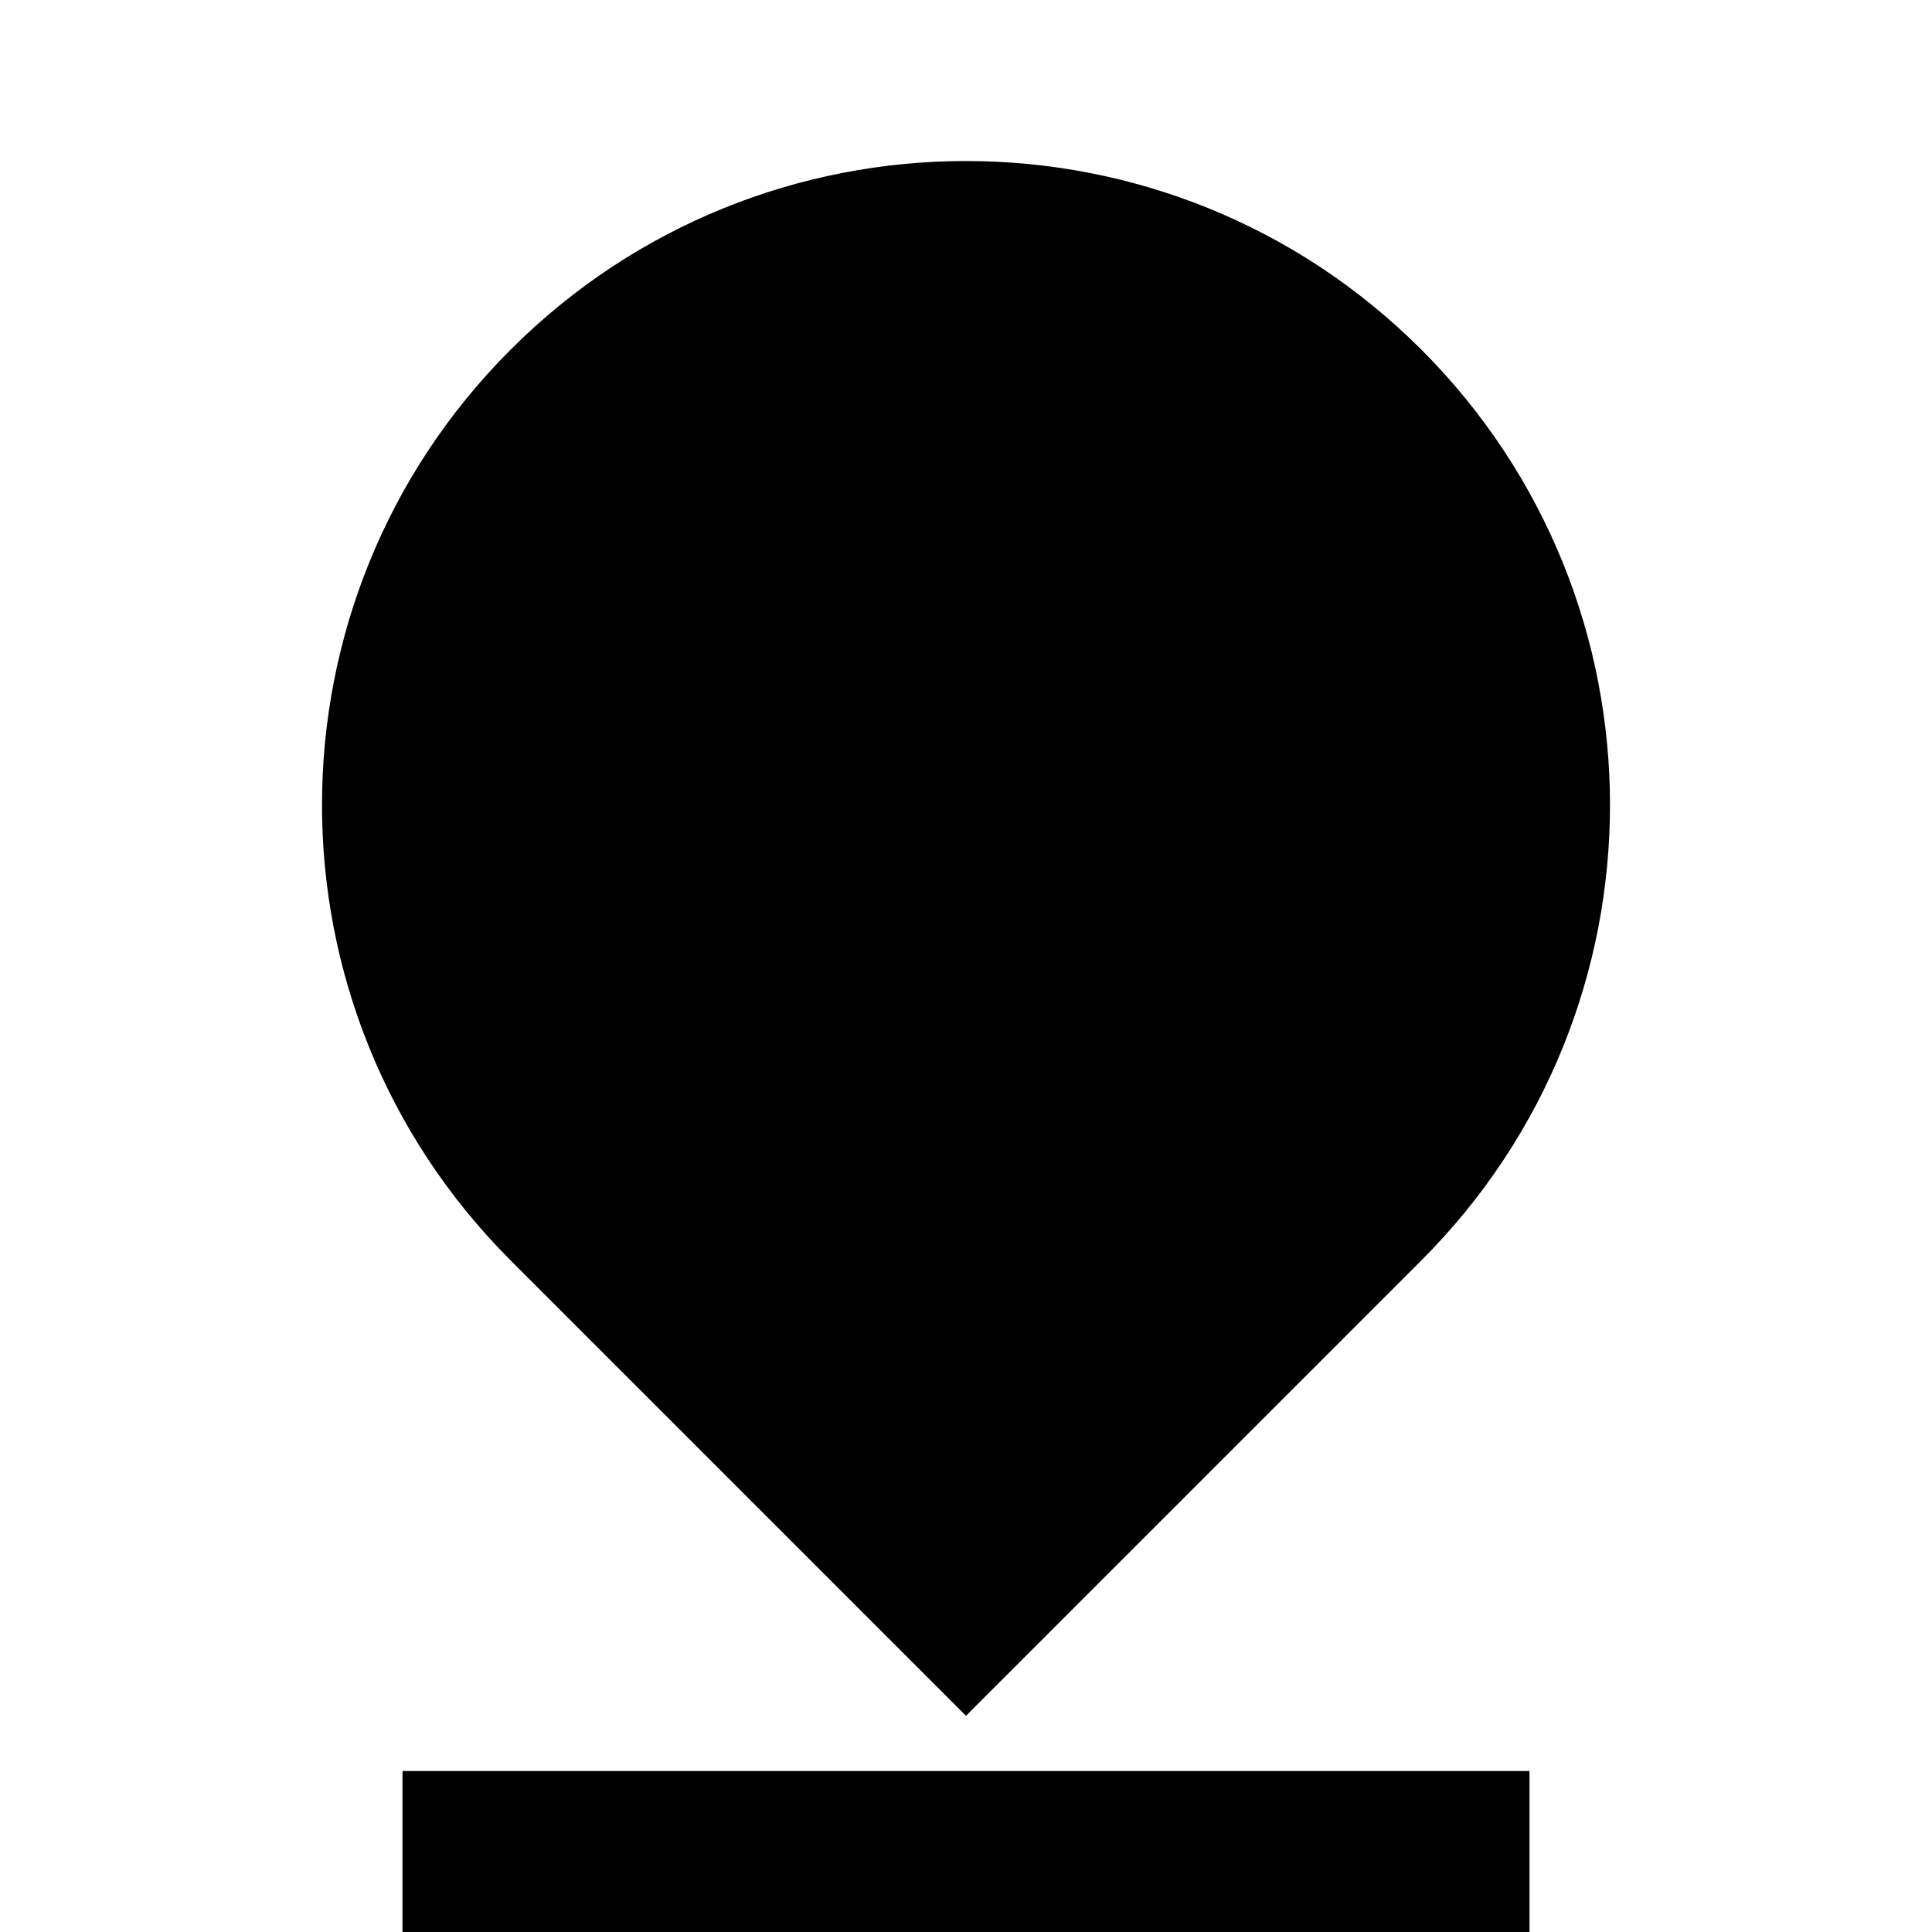
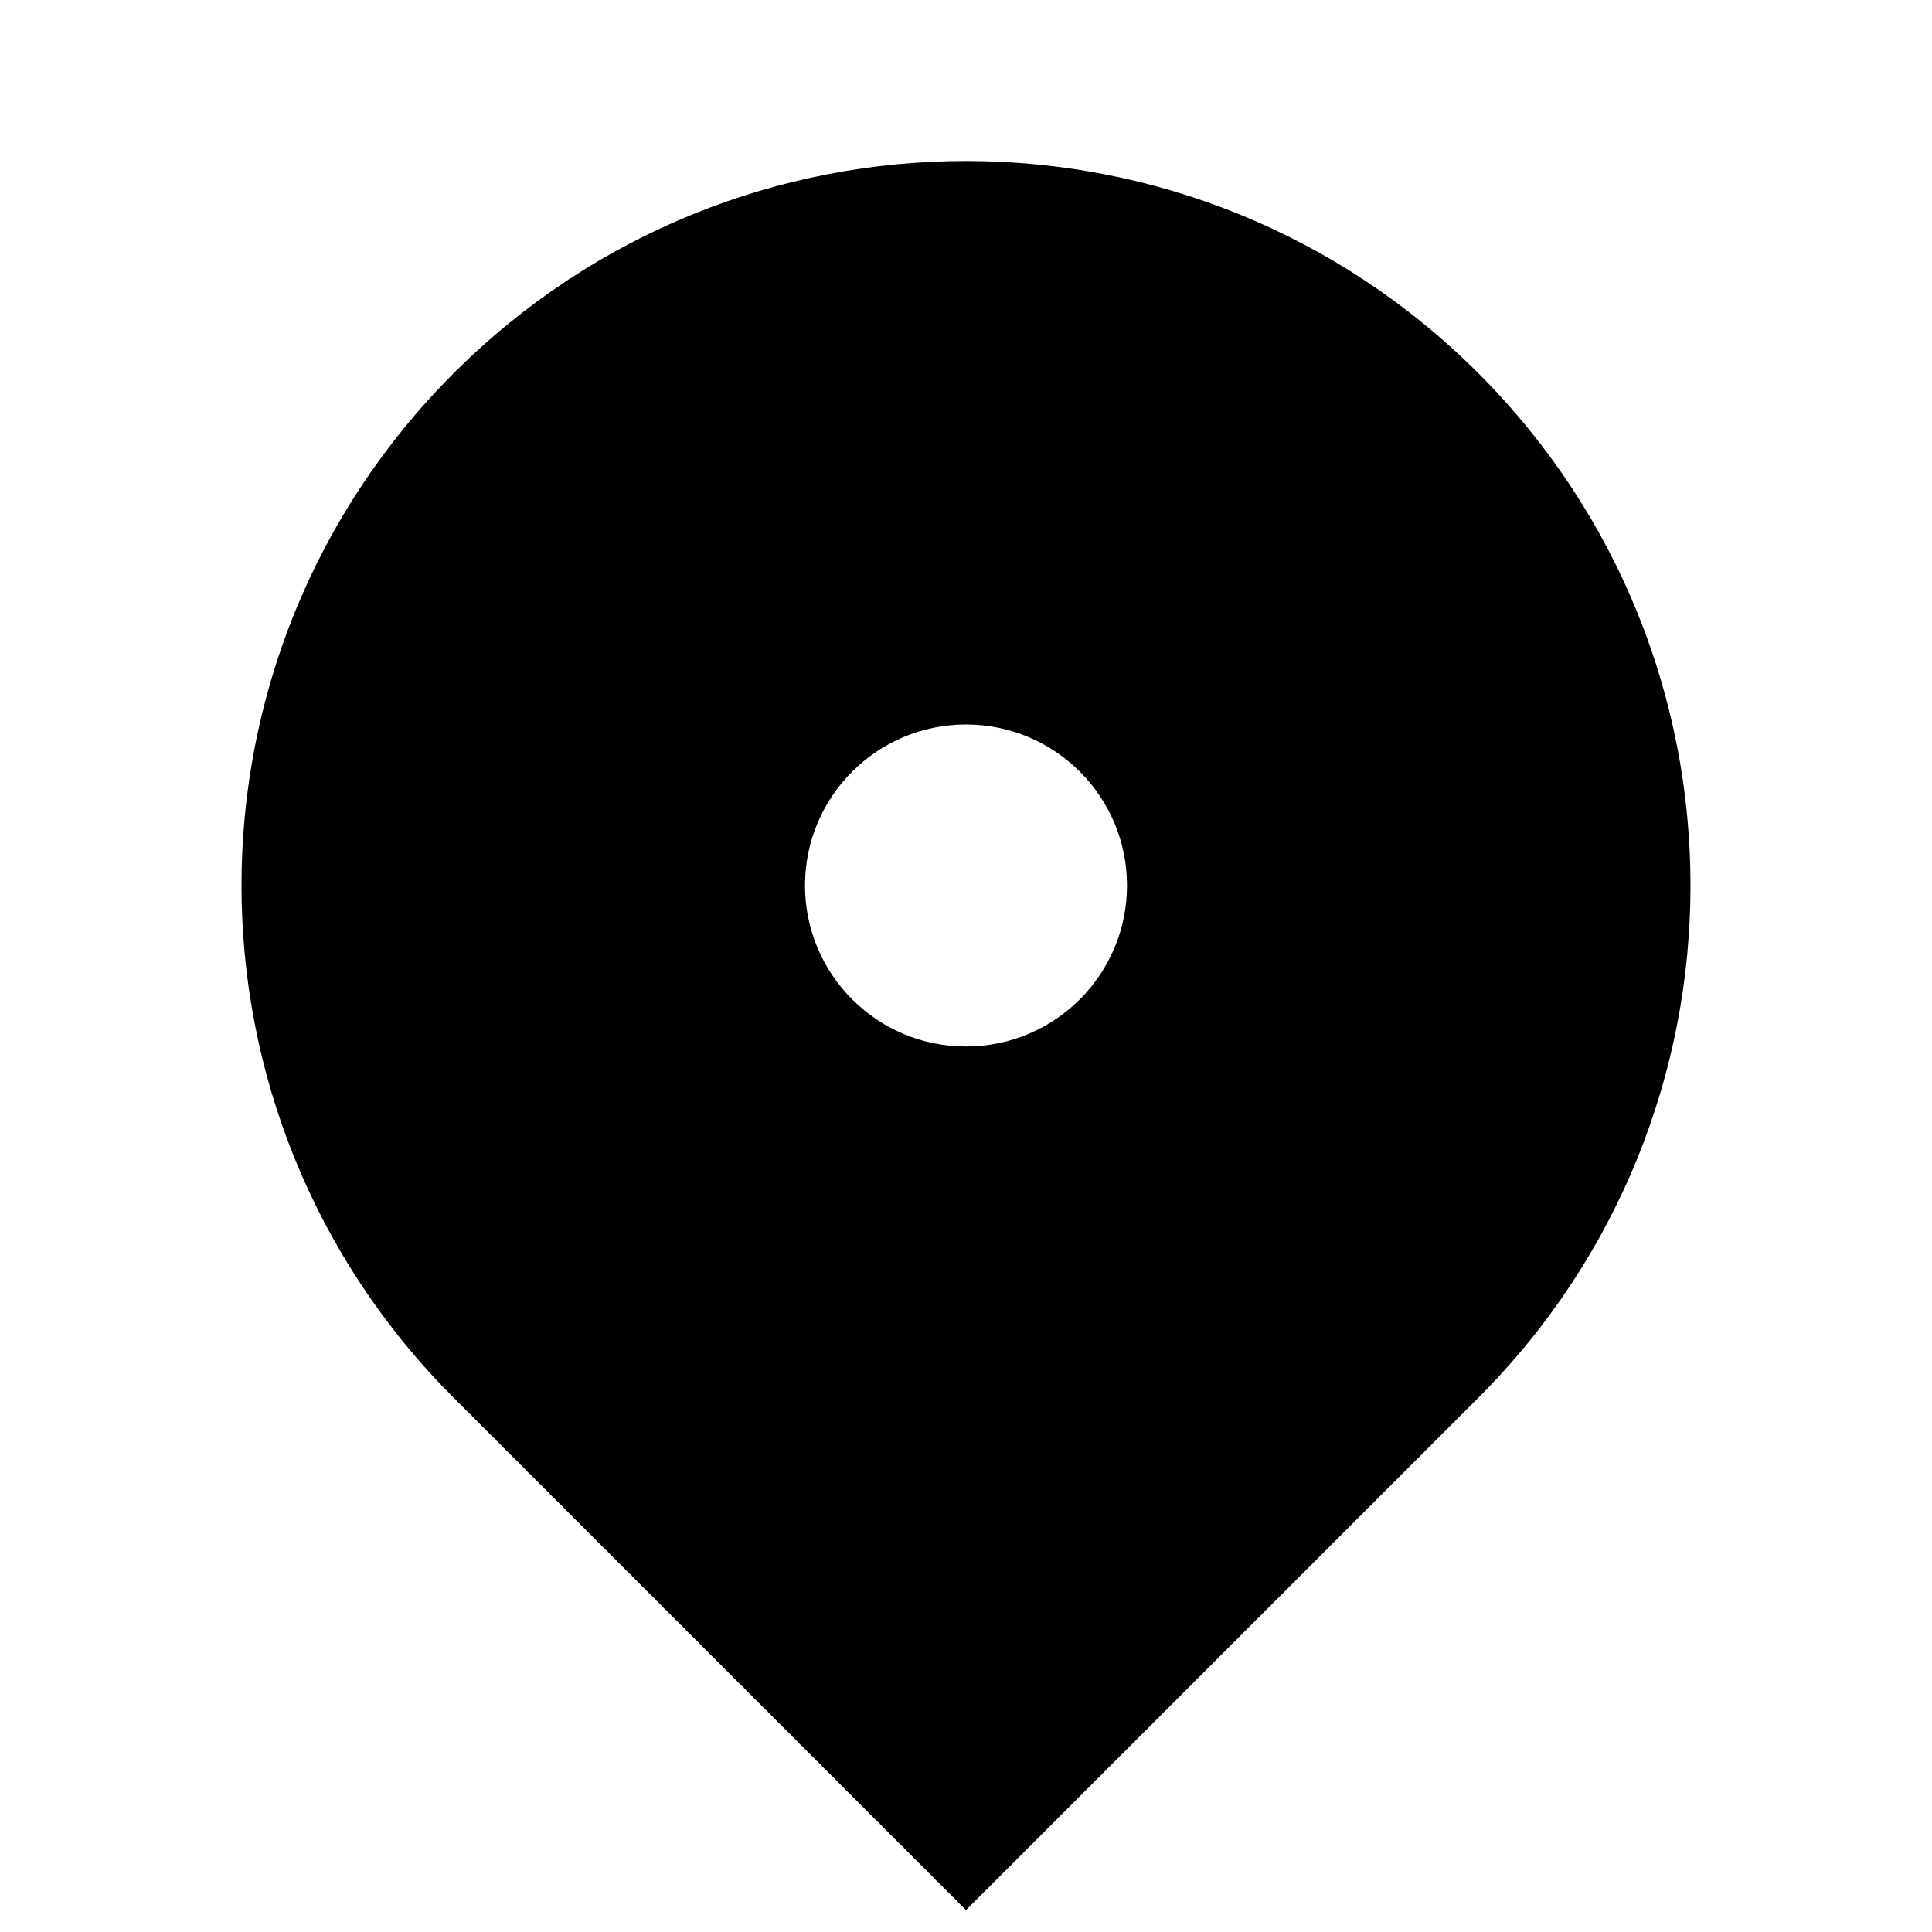
- <svg xmlns="http://www.w3.org/2000/svg" viewBox="0 0 24 24" width="24" height="24">
-   <path fill="none" d="M0 0h24v24H0z" />
-   <path d="M17.657 15.657L12 21.314l-5.657-5.657a8 8 0 1 1 11.314 0zM5 22h14v2H5v-2z" />
+ <svg xmlns="http://www.w3.org/2000/svg" viewBox="0 0 24 24">
+   <g>
+     <path fill="none" d="M0 0h24v24H0z" />
+     <path d="M18.364 17.364L12 23.728l-6.364-6.364a9 9 0 1 1 12.728 0zM12 13a2 2 0 1 0 0-4 2 2 0 0 0 0 4z" />
+   </g>
</svg>
